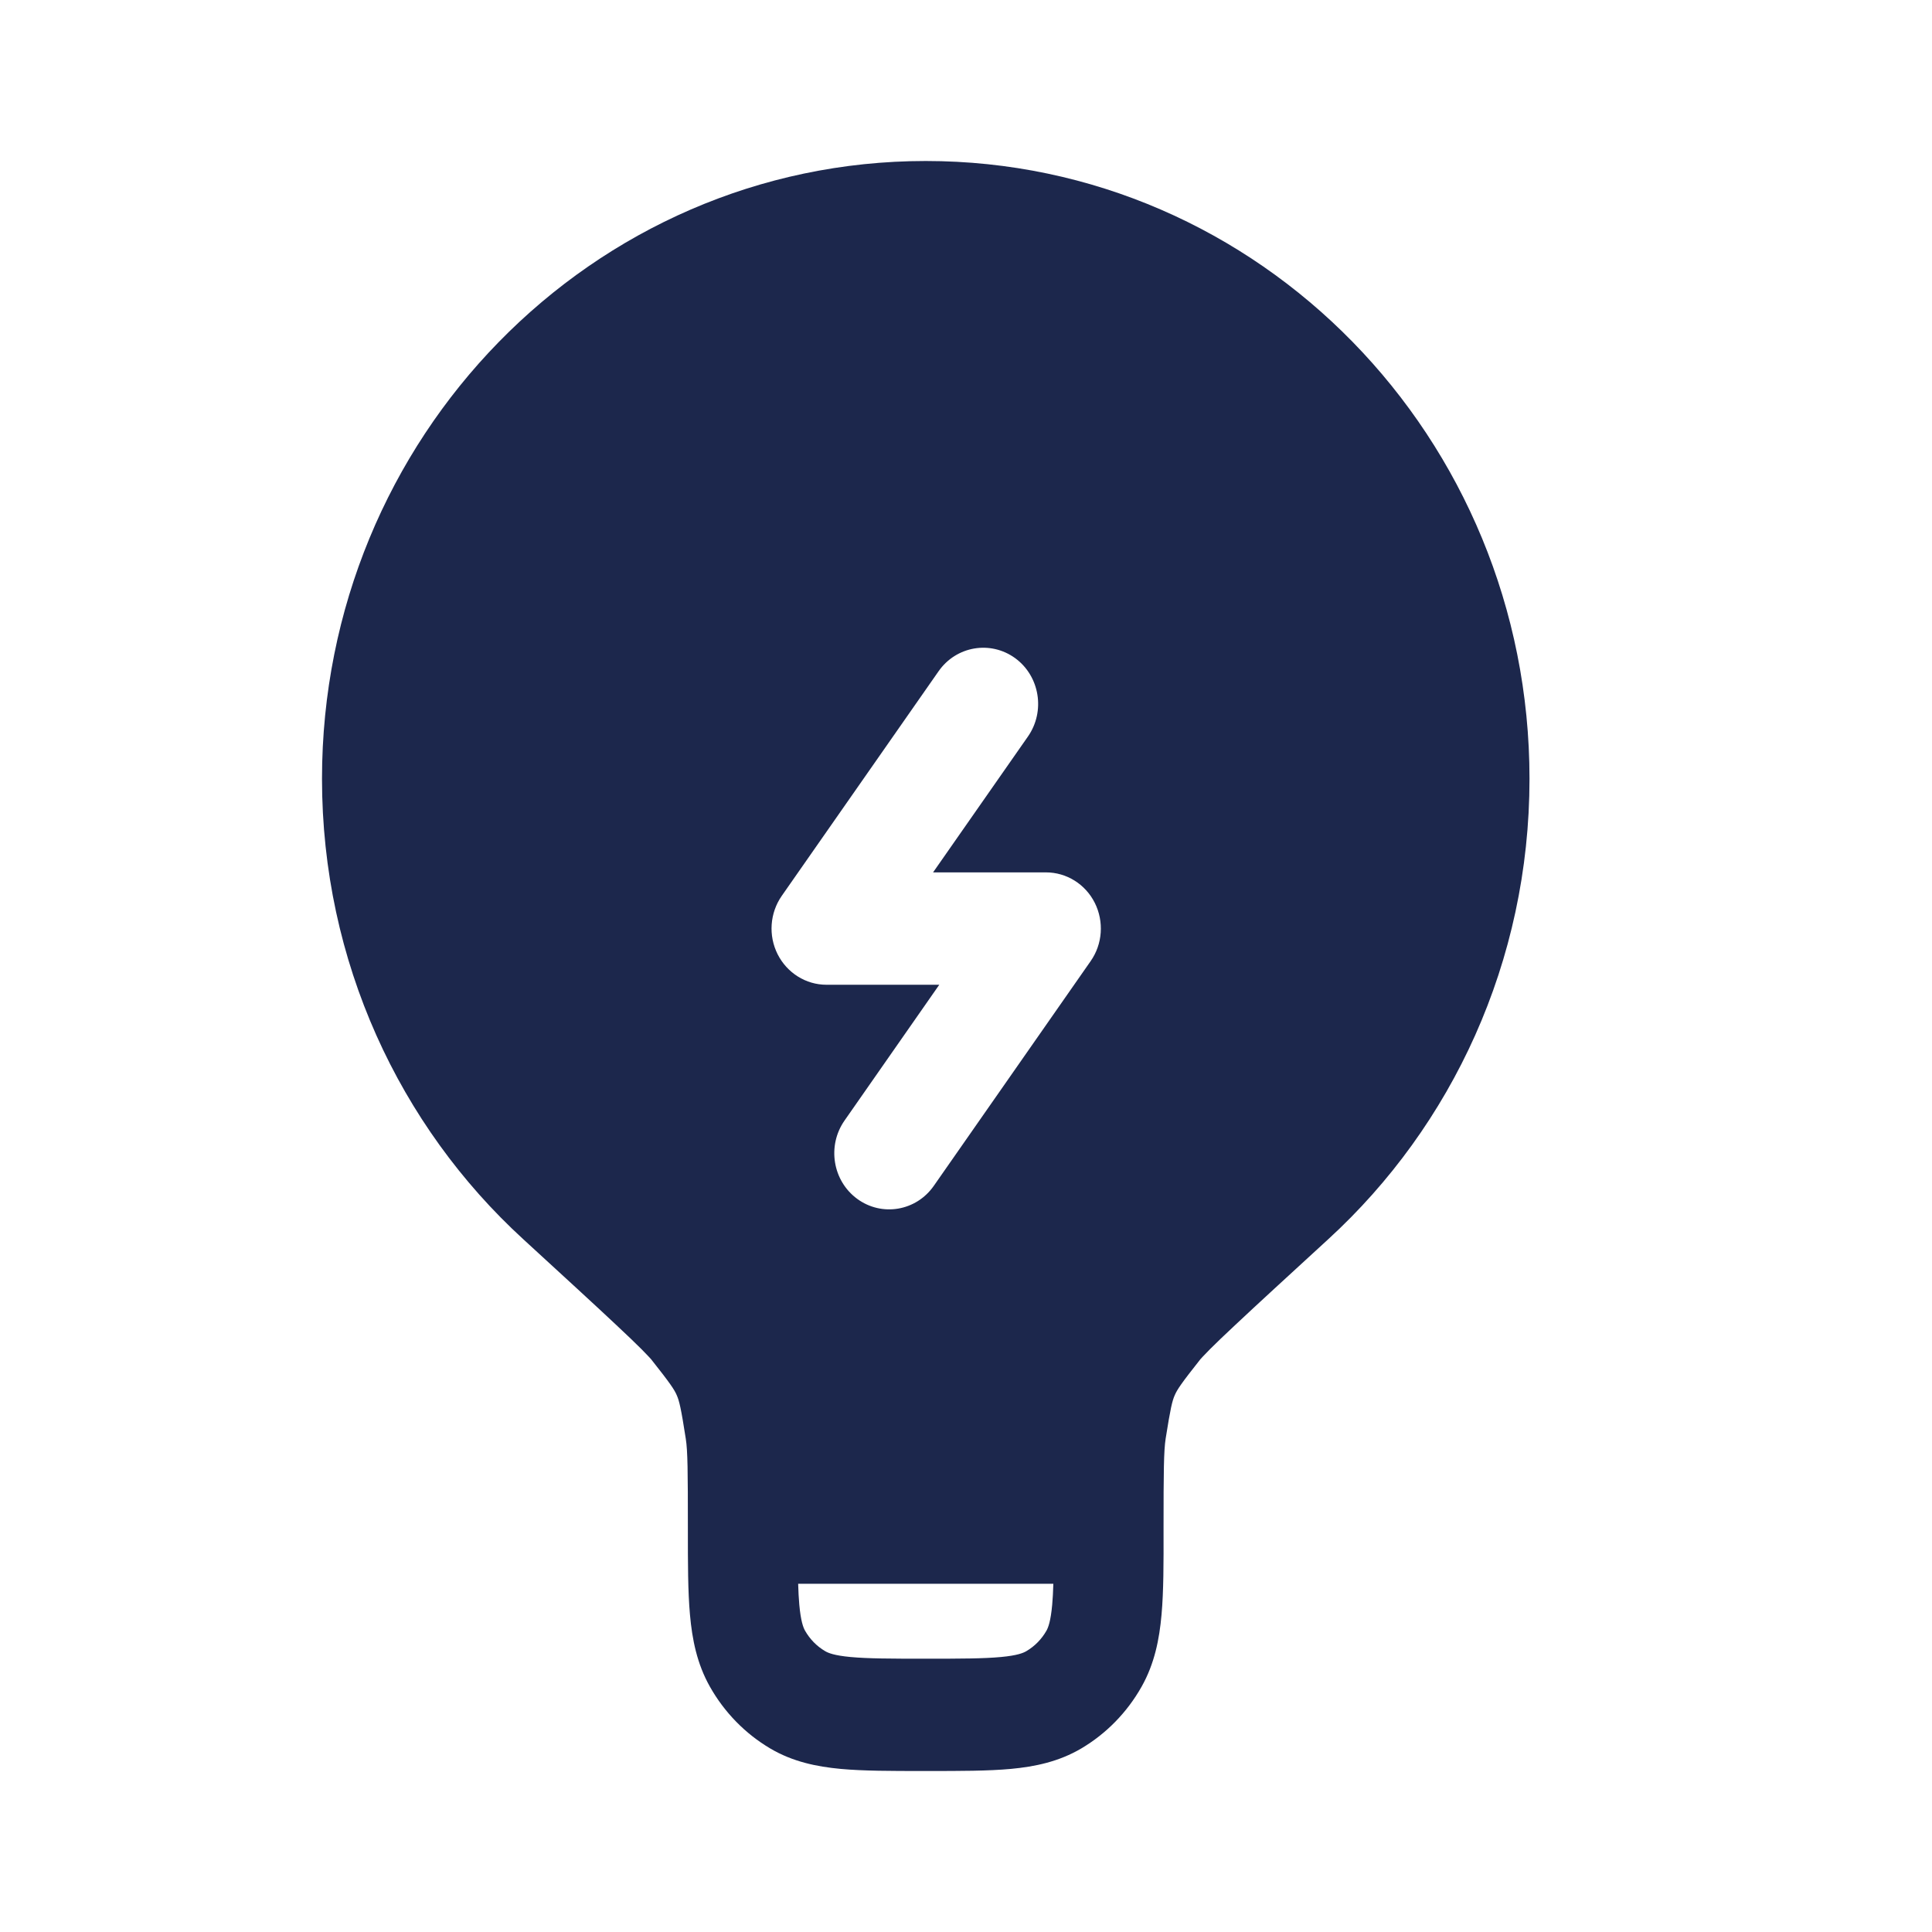
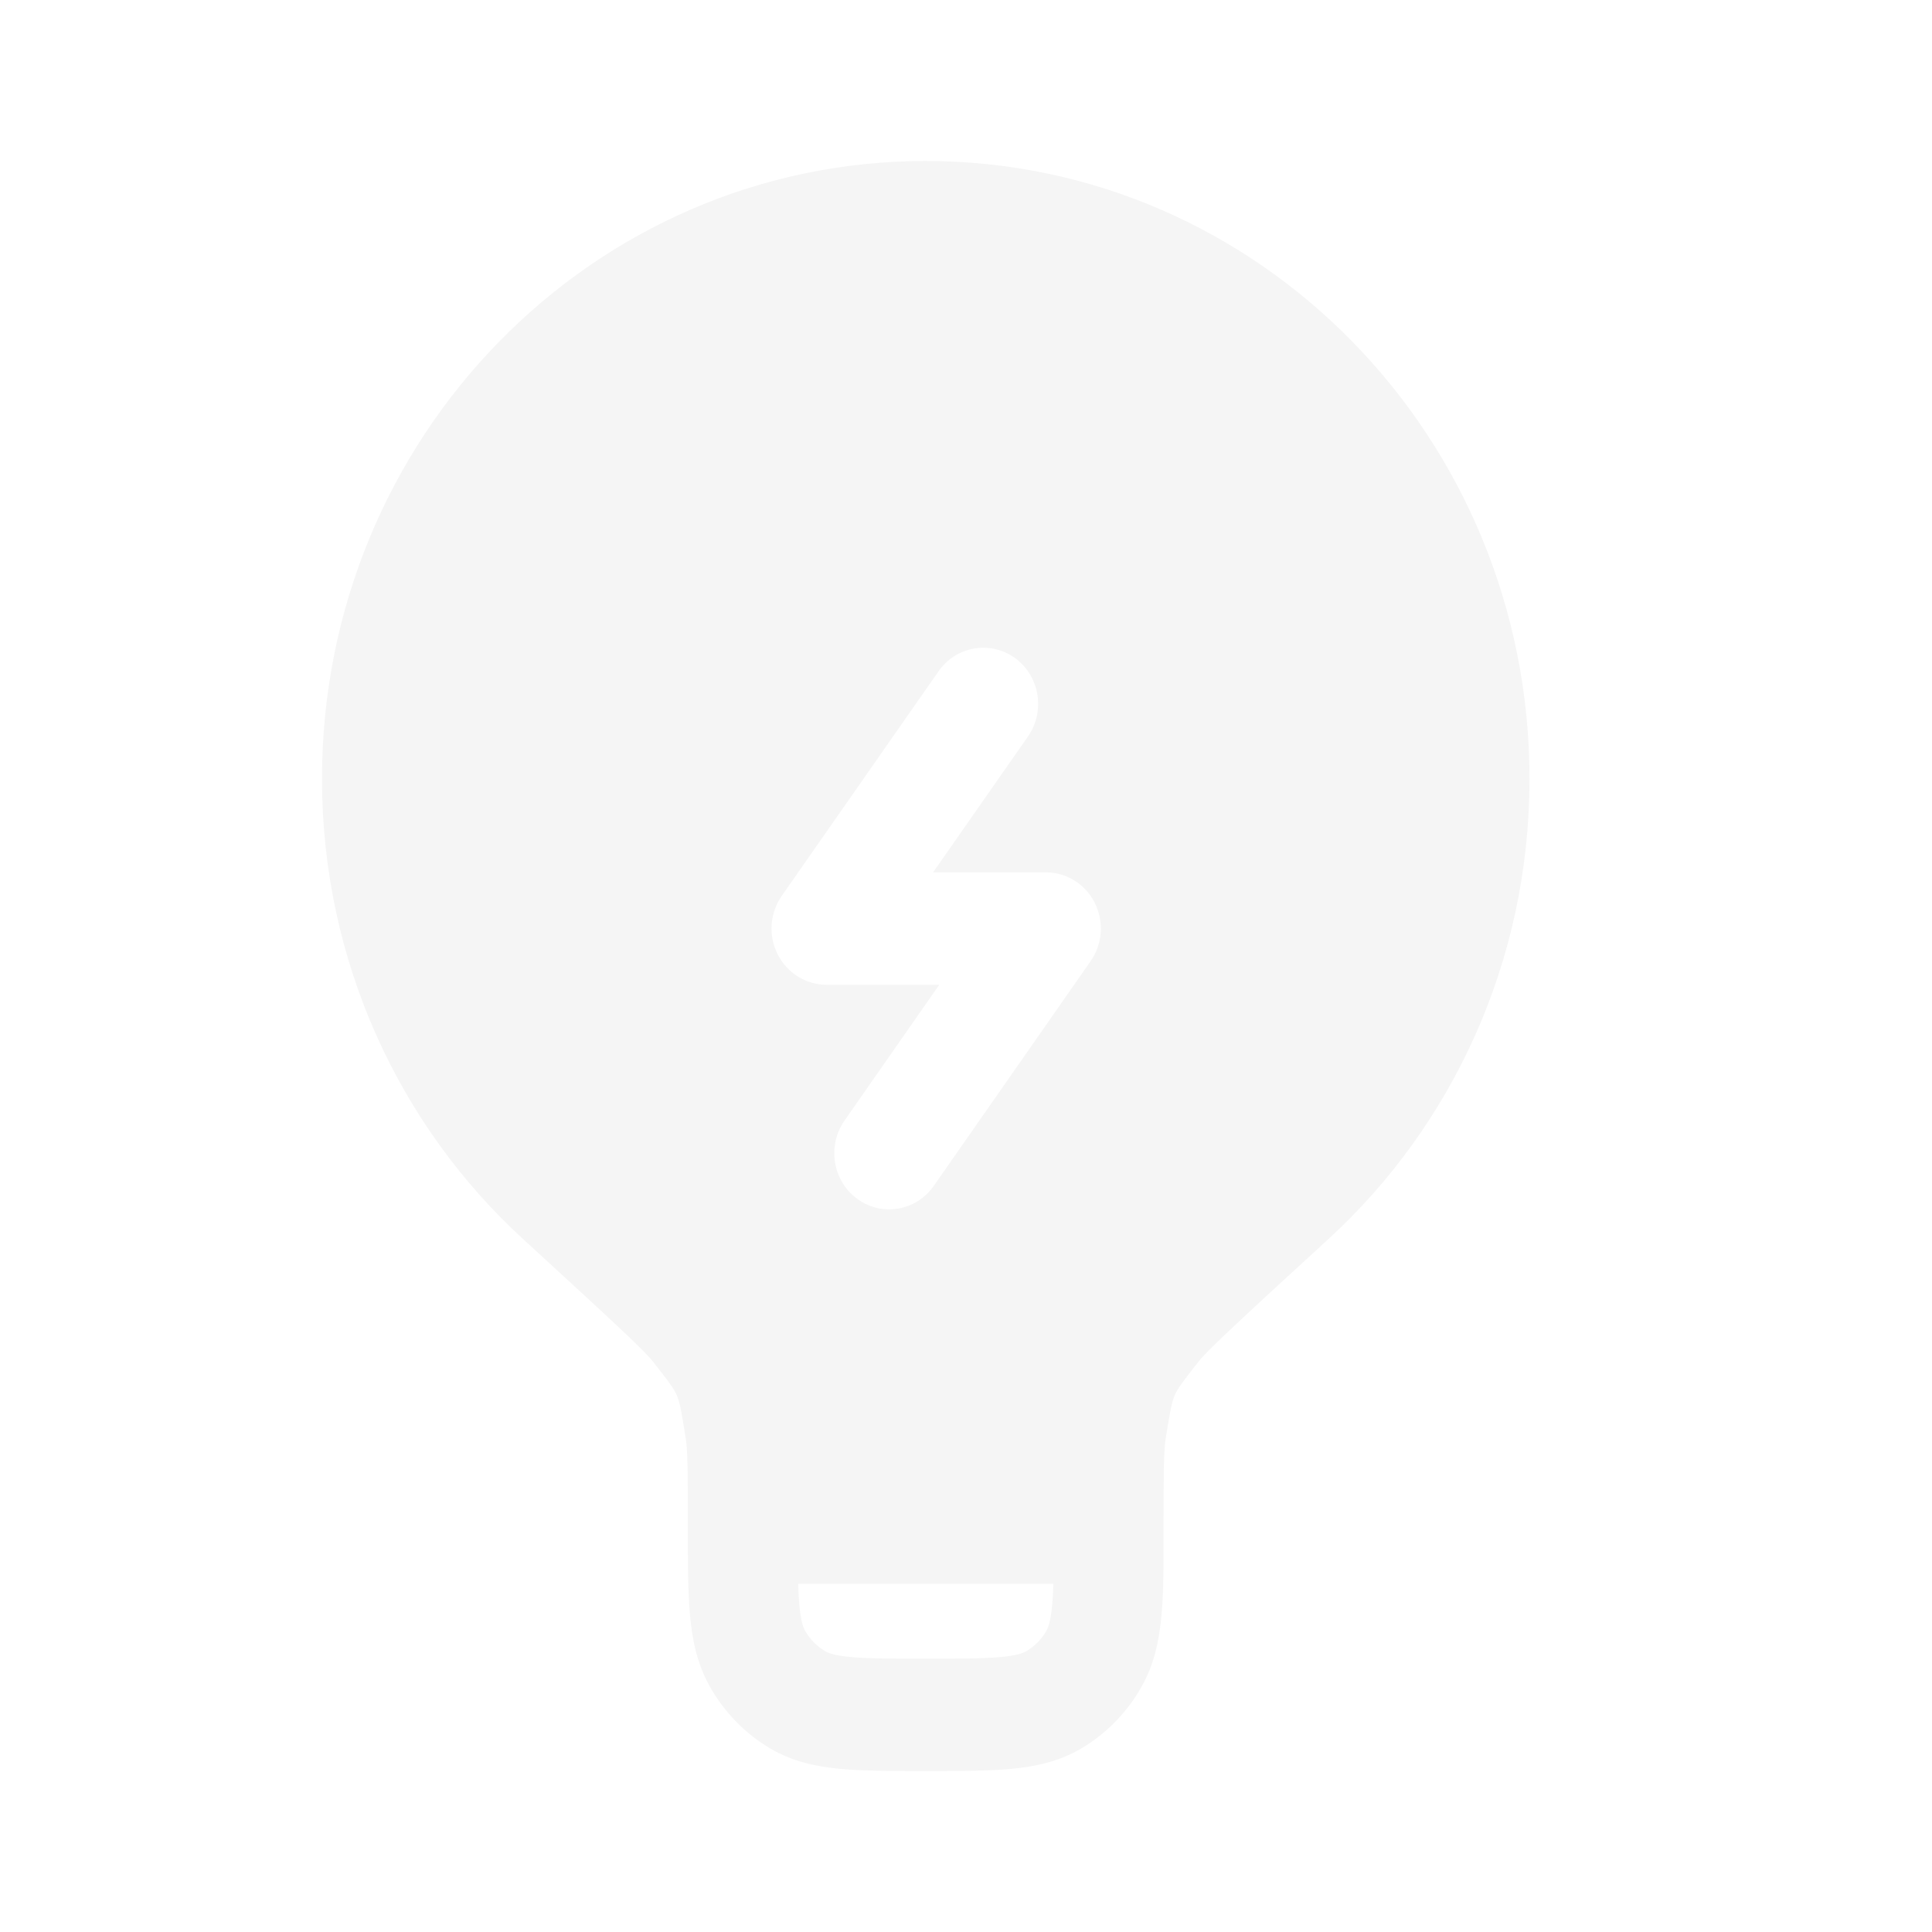
<svg xmlns="http://www.w3.org/2000/svg" width="800px" height="800px" viewBox="0 0 24 24" fill="none">
-   <path fill-rule="evenodd" clip-rule="evenodd" d="M11.5 2C7.358 2 4 5.436 4 9.674C4 11.947 4.966 13.989 6.499 15.393C7.009 15.861 7.388 16.208 7.656 16.46C7.79 16.585 7.893 16.684 7.968 16.759C8.006 16.797 8.035 16.827 8.056 16.85C8.067 16.861 8.075 16.87 8.081 16.877C8.086 16.883 8.089 16.886 8.089 16.886C8.326 17.185 8.377 17.262 8.407 17.332C8.438 17.402 8.46 17.492 8.519 17.872C8.543 18.022 8.545 18.278 8.545 18.977L8.545 19.007C8.545 19.416 8.545 19.769 8.571 20.058C8.598 20.364 8.658 20.668 8.819 20.953C8.999 21.272 9.257 21.536 9.568 21.72C9.847 21.885 10.144 21.946 10.443 21.974C10.726 22 11.071 22 11.471 22H11.529C11.929 22 12.274 22 12.557 21.974C12.856 21.946 13.152 21.885 13.432 21.72C13.743 21.536 14.001 21.272 14.181 20.953C14.342 20.668 14.402 20.364 14.429 20.058C14.455 19.769 14.455 19.416 14.454 19.007V18.977C14.454 18.278 14.457 18.022 14.48 17.872C14.54 17.492 14.562 17.402 14.593 17.332C14.623 17.262 14.674 17.185 14.911 16.886C14.911 16.886 14.913 16.883 14.919 16.877C14.925 16.87 14.933 16.861 14.944 16.85C14.965 16.827 14.994 16.797 15.032 16.759C15.107 16.684 15.21 16.585 15.344 16.46C15.612 16.208 15.991 15.861 16.501 15.393C18.034 13.989 19 11.947 19 9.674C19 5.436 15.642 2 11.5 2ZM13.085 19.674H9.915C9.918 19.771 9.922 19.856 9.929 19.932C9.948 20.142 9.979 20.218 10 20.256C10.06 20.362 10.146 20.45 10.25 20.511C10.287 20.533 10.361 20.565 10.566 20.584C10.78 20.604 11.063 20.605 11.5 20.605C11.937 20.605 12.22 20.604 12.434 20.584C12.639 20.565 12.713 20.533 12.75 20.511C12.854 20.45 12.94 20.362 13 20.256C13.021 20.218 13.052 20.142 13.071 19.932C13.078 19.856 13.082 19.771 13.085 19.674ZM12.611 8.176C12.917 8.4 12.988 8.836 12.769 9.15L11.591 10.837H12.993C13.249 10.837 13.483 10.983 13.6 11.216C13.716 11.448 13.697 11.728 13.548 11.94L11.6 14.731C11.381 15.045 10.955 15.117 10.649 14.893C10.343 14.669 10.272 14.234 10.491 13.92L11.668 12.233H10.266C10.011 12.233 9.777 12.086 9.66 11.854C9.543 11.622 9.563 11.342 9.711 11.129L11.659 8.339C11.878 8.025 12.304 7.953 12.611 8.176Z" fill="#1C274C" />
+   <path fill-rule="evenodd" clip-rule="evenodd" d="M11.5 2C7.358 2 4 5.436 4 9.674C4 11.947 4.966 13.989 6.499 15.393C7.009 15.861 7.388 16.208 7.656 16.46C7.79 16.585 7.893 16.684 7.968 16.759C8.006 16.797 8.035 16.827 8.056 16.85C8.067 16.861 8.075 16.87 8.081 16.877C8.086 16.883 8.089 16.886 8.089 16.886C8.326 17.185 8.377 17.262 8.407 17.332C8.438 17.402 8.46 17.492 8.519 17.872C8.543 18.022 8.545 18.278 8.545 18.977L8.545 19.007C8.545 19.416 8.545 19.769 8.571 20.058C8.598 20.364 8.658 20.668 8.819 20.953C8.999 21.272 9.257 21.536 9.568 21.72C9.847 21.885 10.144 21.946 10.443 21.974C10.726 22 11.071 22 11.471 22H11.529C11.929 22 12.274 22 12.557 21.974C12.856 21.946 13.152 21.885 13.432 21.72C13.743 21.536 14.001 21.272 14.181 20.953C14.342 20.668 14.402 20.364 14.429 20.058C14.455 19.769 14.455 19.416 14.454 19.007V18.977C14.454 18.278 14.457 18.022 14.48 17.872C14.54 17.492 14.562 17.402 14.593 17.332C14.623 17.262 14.674 17.185 14.911 16.886C14.911 16.886 14.913 16.883 14.919 16.877C14.925 16.87 14.933 16.861 14.944 16.85C14.965 16.827 14.994 16.797 15.032 16.759C15.107 16.684 15.21 16.585 15.344 16.46C15.612 16.208 15.991 15.861 16.501 15.393C18.034 13.989 19 11.947 19 9.674C19 5.436 15.642 2 11.5 2ZM13.085 19.674H9.915C9.918 19.771 9.922 19.856 9.929 19.932C9.948 20.142 9.979 20.218 10 20.256C10.06 20.362 10.146 20.45 10.25 20.511C10.287 20.533 10.361 20.565 10.566 20.584C10.78 20.604 11.063 20.605 11.5 20.605C11.937 20.605 12.22 20.604 12.434 20.584C12.639 20.565 12.713 20.533 12.75 20.511C12.854 20.45 12.94 20.362 13 20.256C13.021 20.218 13.052 20.142 13.071 19.932C13.078 19.856 13.082 19.771 13.085 19.674ZM12.611 8.176C12.917 8.4 12.988 8.836 12.769 9.15L11.591 10.837H12.993C13.249 10.837 13.483 10.983 13.6 11.216C13.716 11.448 13.697 11.728 13.548 11.94L11.6 14.731C11.381 15.045 10.955 15.117 10.649 14.893C10.343 14.669 10.272 14.234 10.491 13.92L11.668 12.233H10.266C10.011 12.233 9.777 12.086 9.66 11.854C9.543 11.622 9.563 11.342 9.711 11.129L11.659 8.339C11.878 8.025 12.304 7.953 12.611 8.176Z" fill="#f5f5f5" />
</svg>
